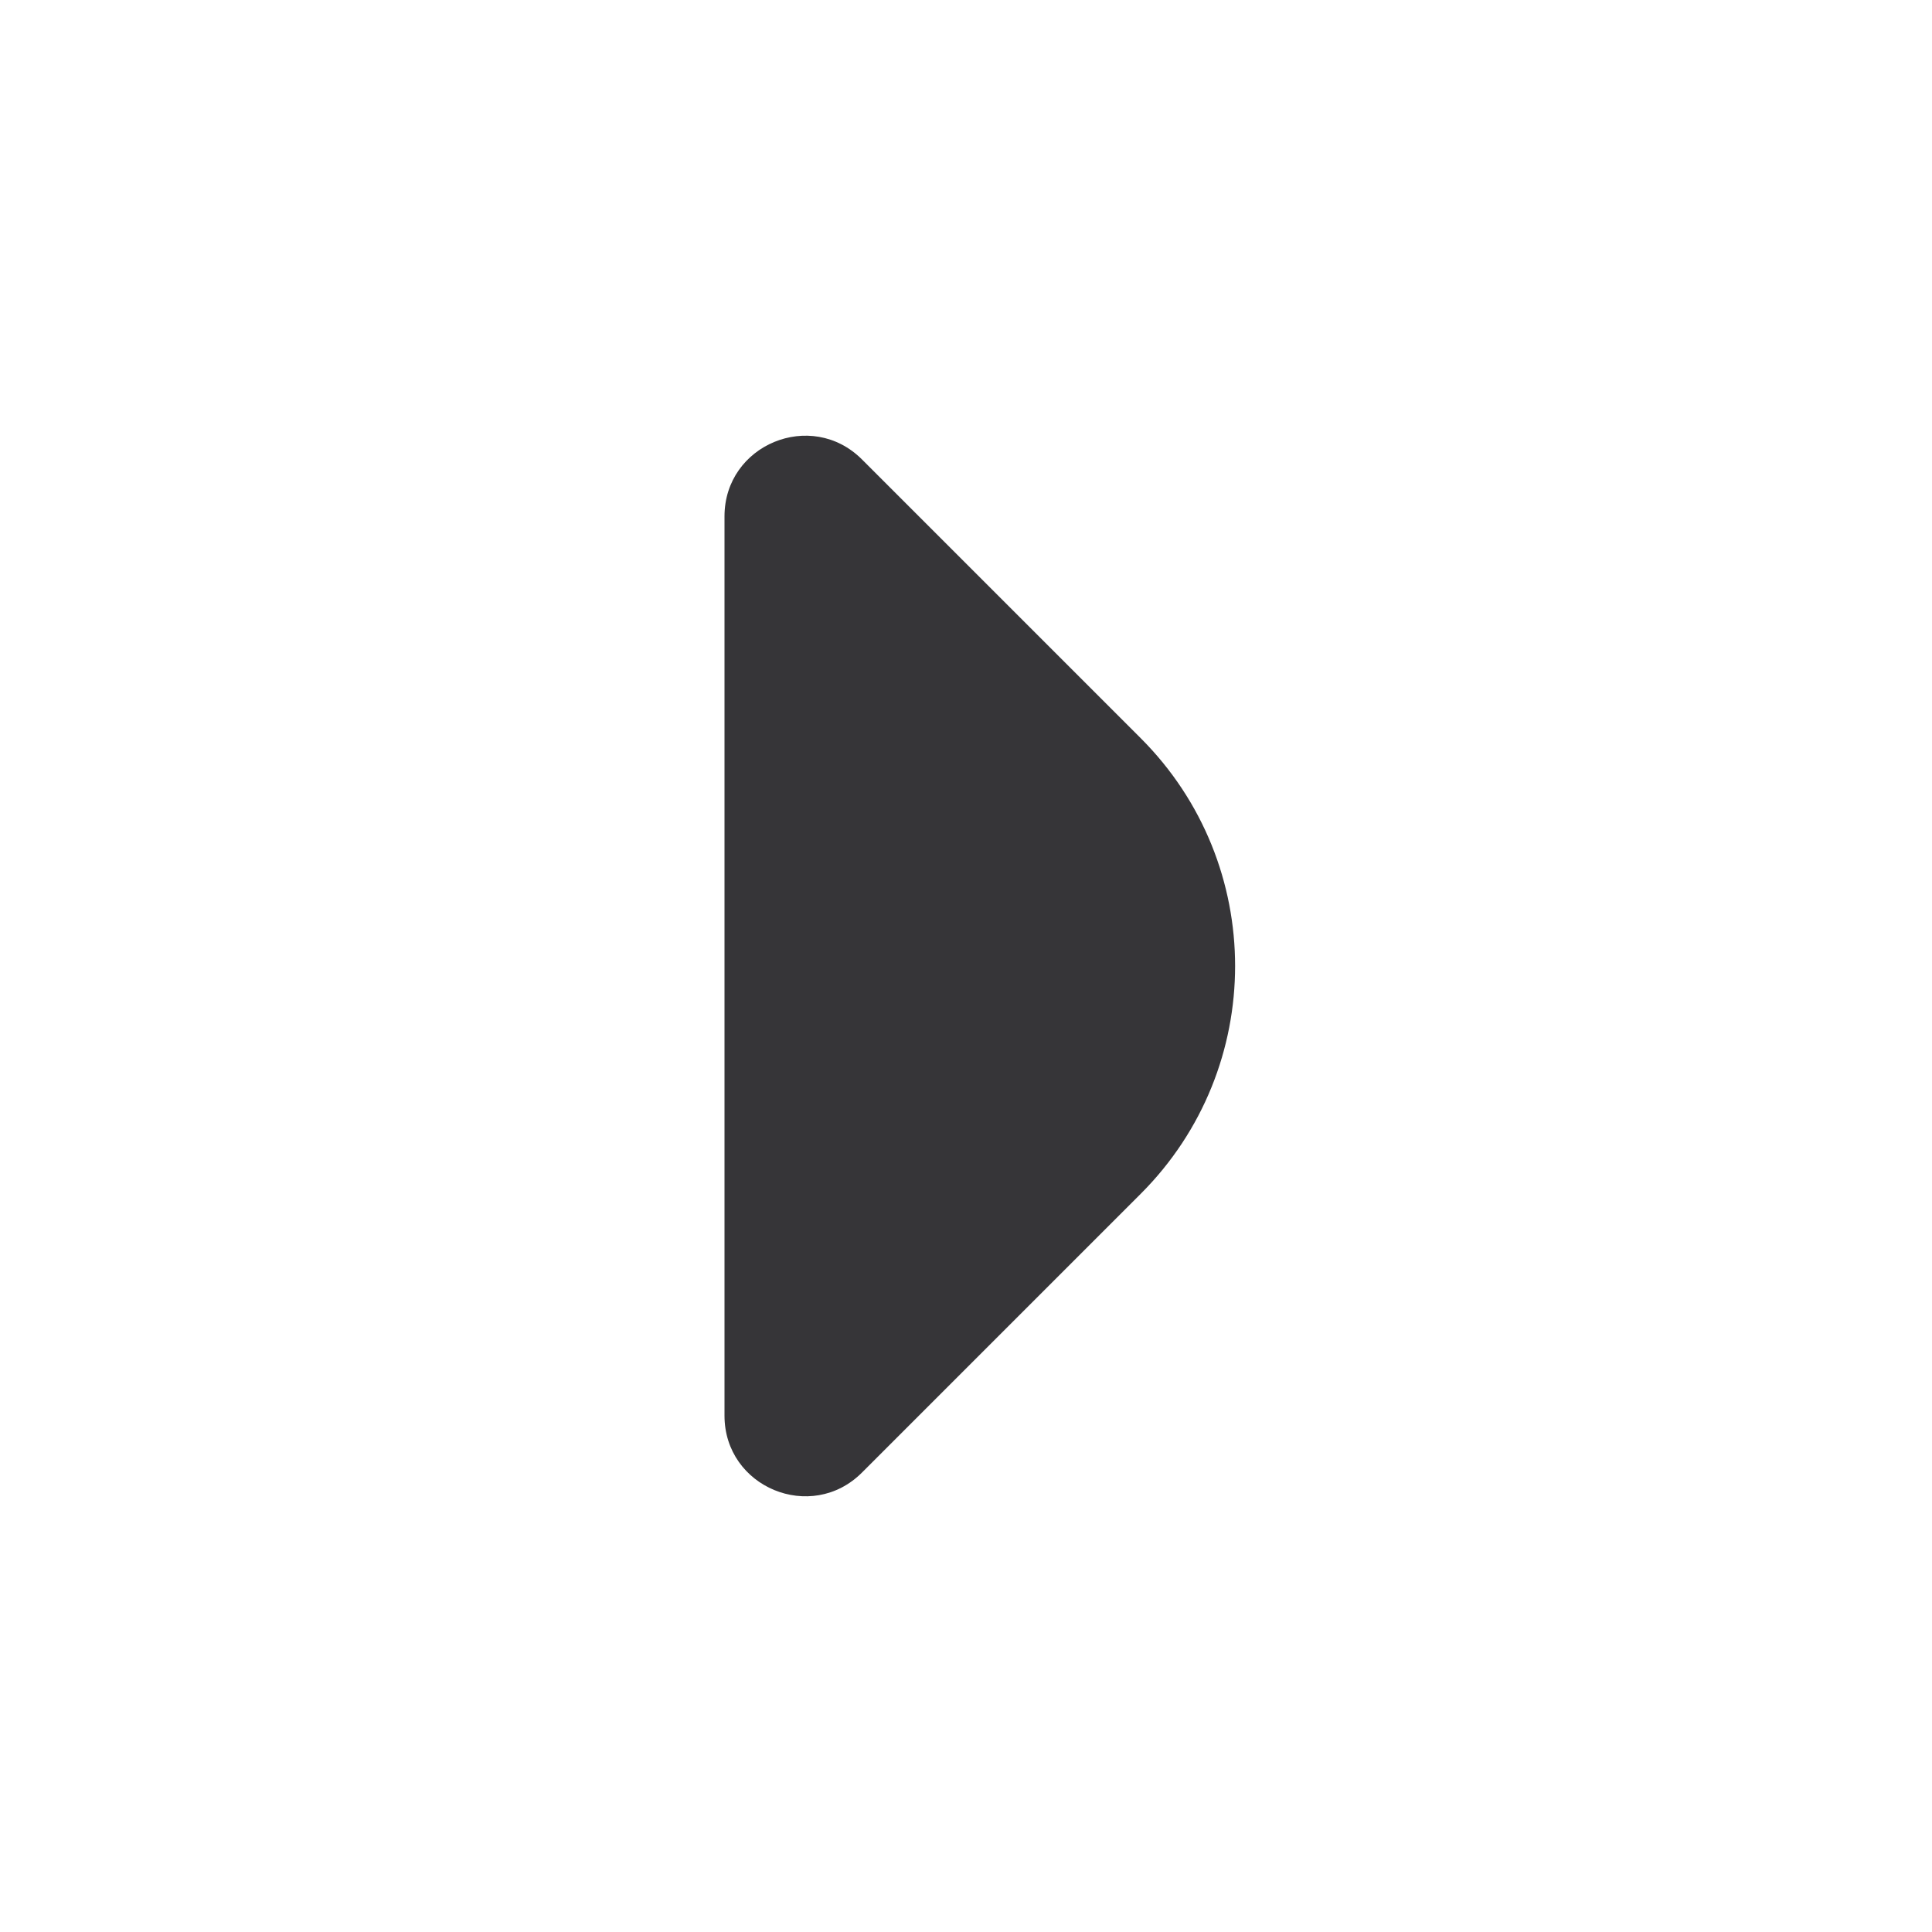
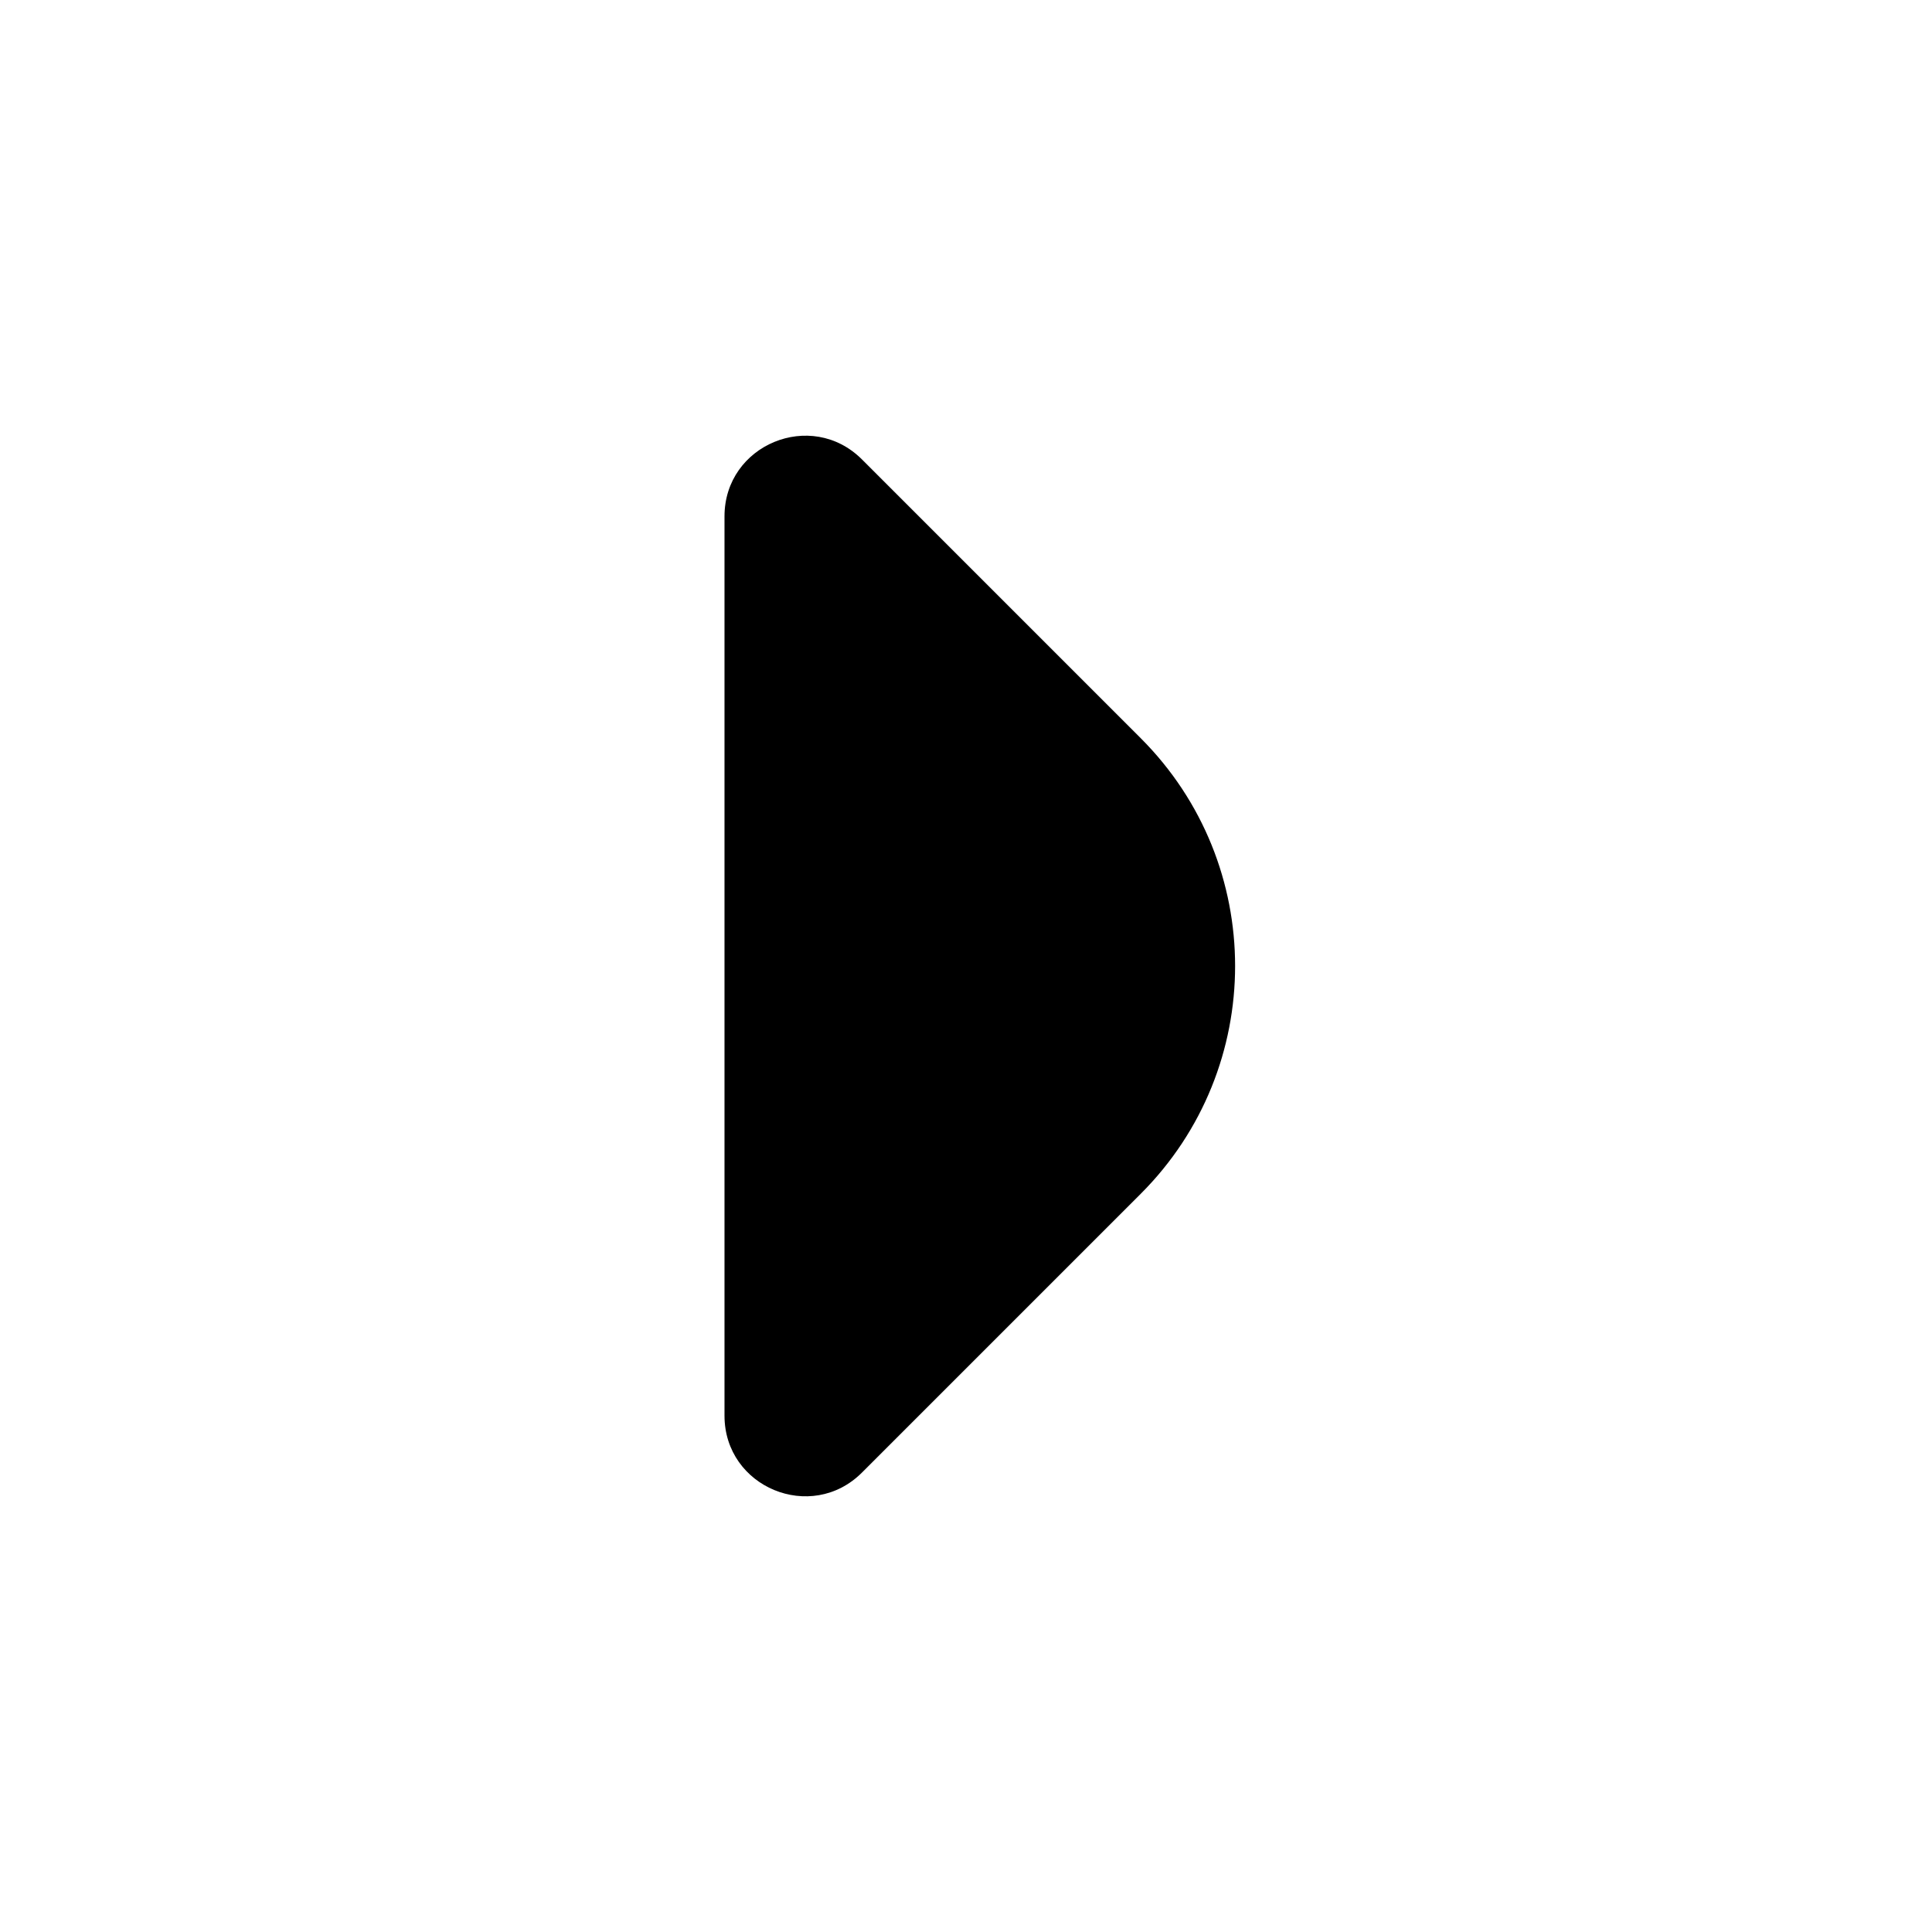
- <svg xmlns="http://www.w3.org/2000/svg" width="20" height="20" viewBox="0 0 20 20" fill="none">
-   <path d="M8.923 4.756L11.81 7.643C13.111 8.945 13.111 11.055 11.81 12.357L8.923 15.244C8.398 15.769 7.5 15.397 7.5 14.655L7.5 5.345C7.5 4.603 8.398 4.231 8.923 4.756Z" fill="#363538" />
+ <svg xmlns="http://www.w3.org/2000/svg" width="20" height="20" viewBox="0 0 20 20" fill="currentColor">
+   <path d="M8.923 4.756L11.81 7.643C13.111 8.945 13.111 11.055 11.81 12.357L8.923 15.244C8.398 15.769 7.5 15.397 7.5 14.655L7.5 5.345C7.5 4.603 8.398 4.231 8.923 4.756Z" fill="currentColor" />
</svg>
